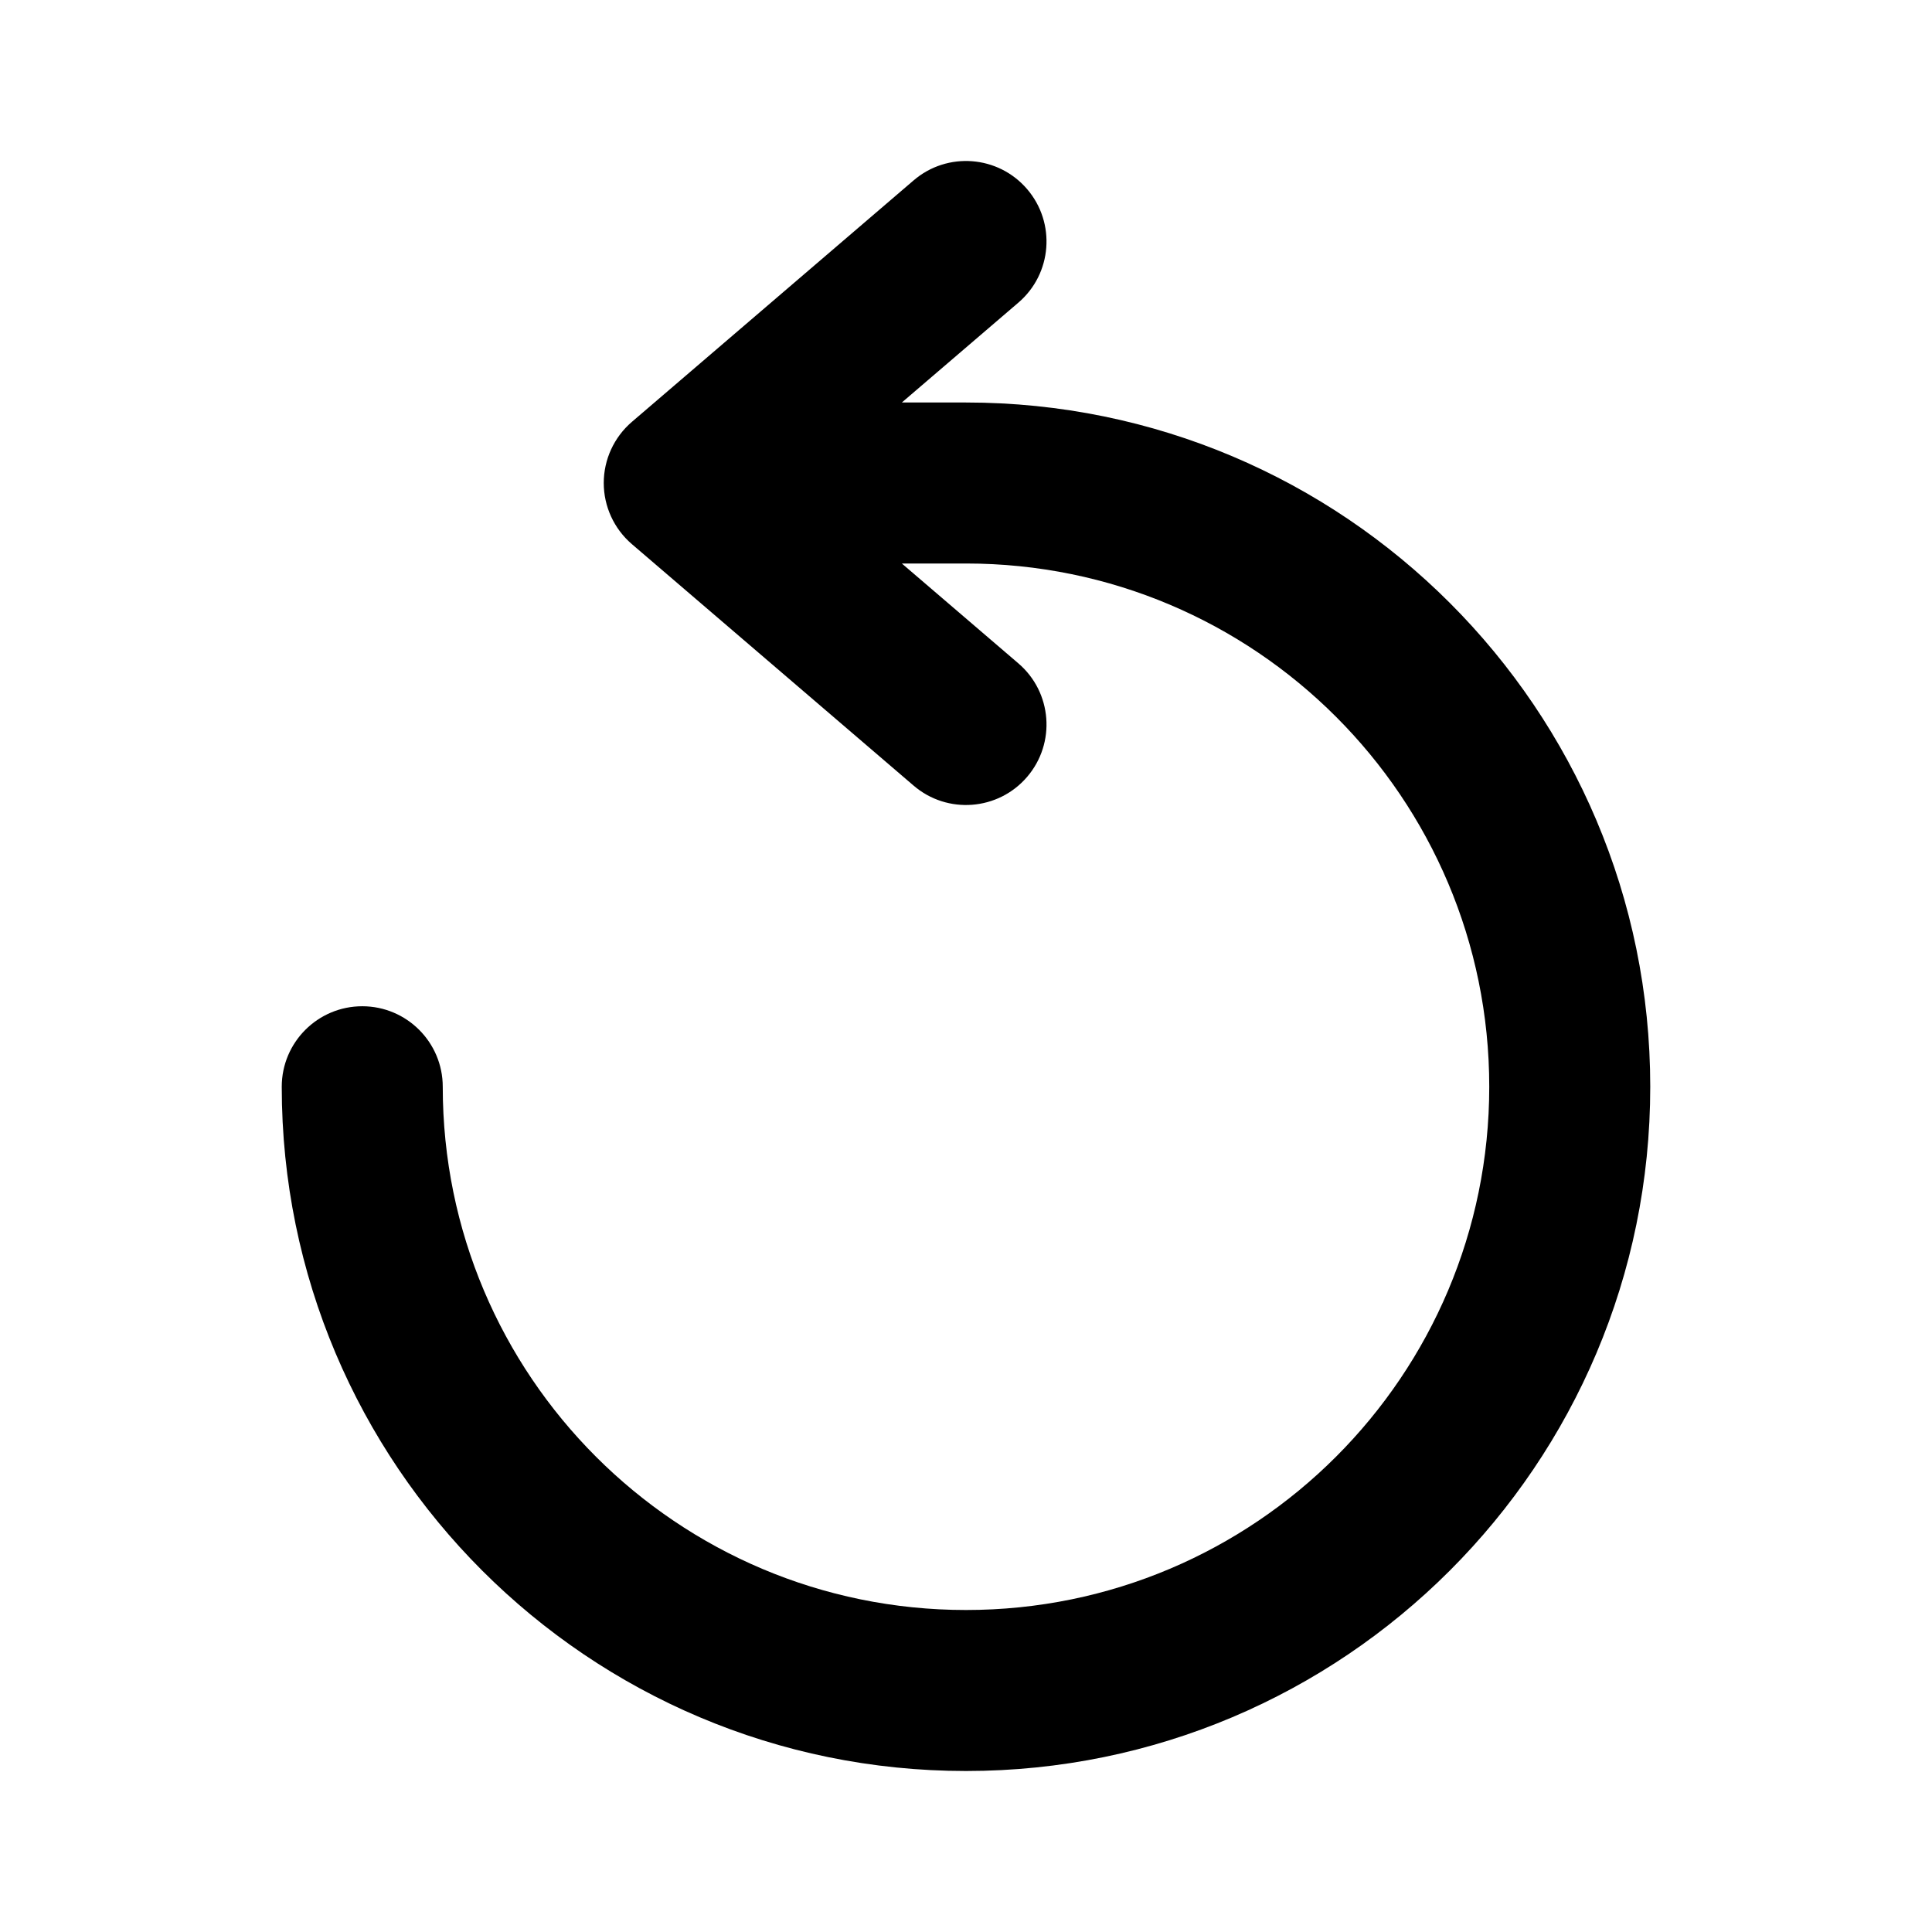
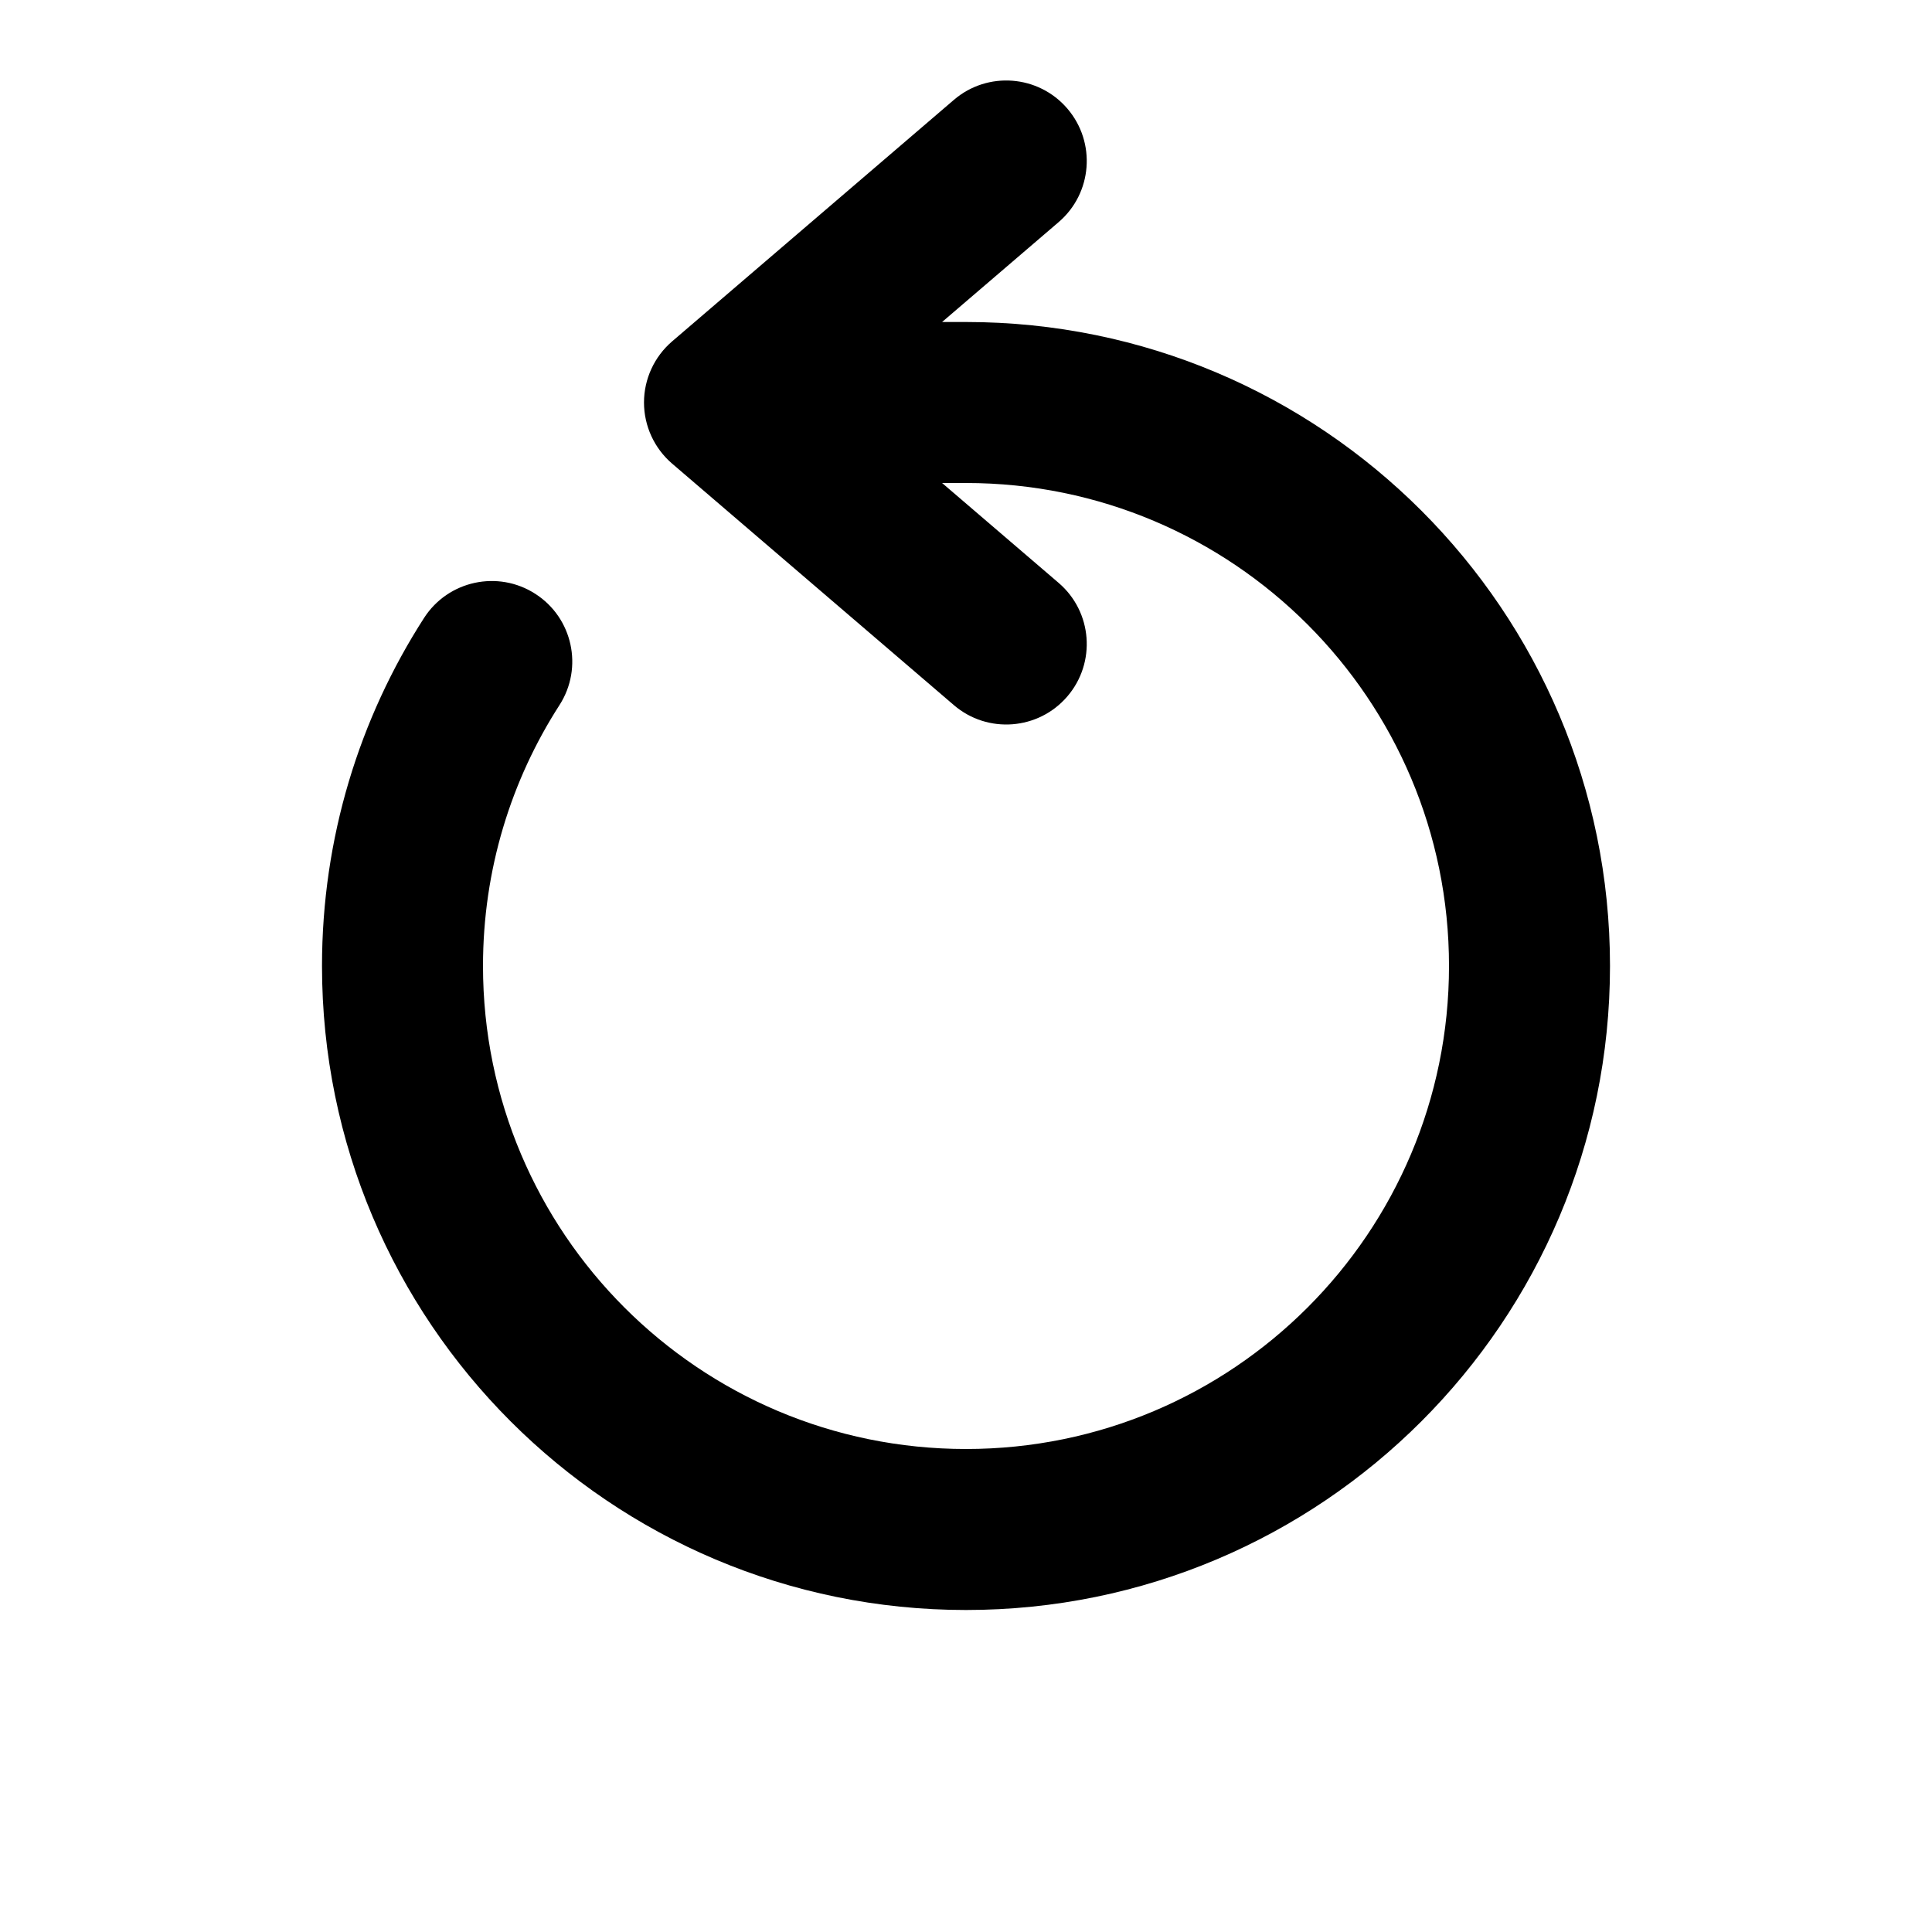
<svg xmlns="http://www.w3.org/2000/svg" viewBox="0 0 24 24" fill="currentColor">
  <rect fill="currentColor" />
-   <path fill-rule="evenodd" clip-rule="evenodd" d="M18.5 13.5C18.5 9.91 15.59 7 12 7L11.203 7L12.651 8.241C13.07 8.6 13.119 9.231 12.759 9.651C12.4 10.07 11.768 10.119 11.349 9.759L7.849 6.759C7.628 6.569 7.5 6.292 7.5 6C7.5 5.708 7.628 5.431 7.849 5.241L11.349 2.241C11.768 1.881 12.4 1.93 12.759 2.349C13.119 2.769 13.07 3.4 12.651 3.759L11.203 5L12 5C16.694 5 20.5 8.806 20.5 13.5C20.5 18.194 16.694 22 12 22C7.306 22 3.5 18.194 3.5 13.5C3.5 12.948 3.948 12.5 4.5 12.5C5.052 12.5 5.5 12.948 5.5 13.5C5.5 17.09 8.41 20 12 20C15.59 20 18.5 17.09 18.5 13.5Z" fill="currentColor" />
+   <path d="M13.151 2.759C13.57 2.4 13.619 1.769 13.259 1.349C12.9 0.93 12.268 0.881 11.849 1.241L8.349 4.241C8.128 4.431 8 4.708 8 5C8 5.292 8.128 5.569 8.349 5.759L11.849 8.759C12.268 9.119 12.9 9.07 13.259 8.651C13.619 8.231 13.57 7.6 13.151 7.241L11.703 6H12C15.314 6 18 8.686 18 12C18 15.314 15.314 18 12 18C8.686 18 6 15.314 6 12C6 10.804 6.349 9.693 6.95 8.759C7.249 8.294 7.114 7.675 6.65 7.377C6.186 7.078 5.567 7.212 5.268 7.676C4.465 8.924 4 10.409 4 12C4 16.418 7.582 20 12 20C16.418 20 20 16.418 20 12C20 7.582 16.418 4 12 4H11.703L13.151 2.759Z" fill="currentColor" />
</svg>
